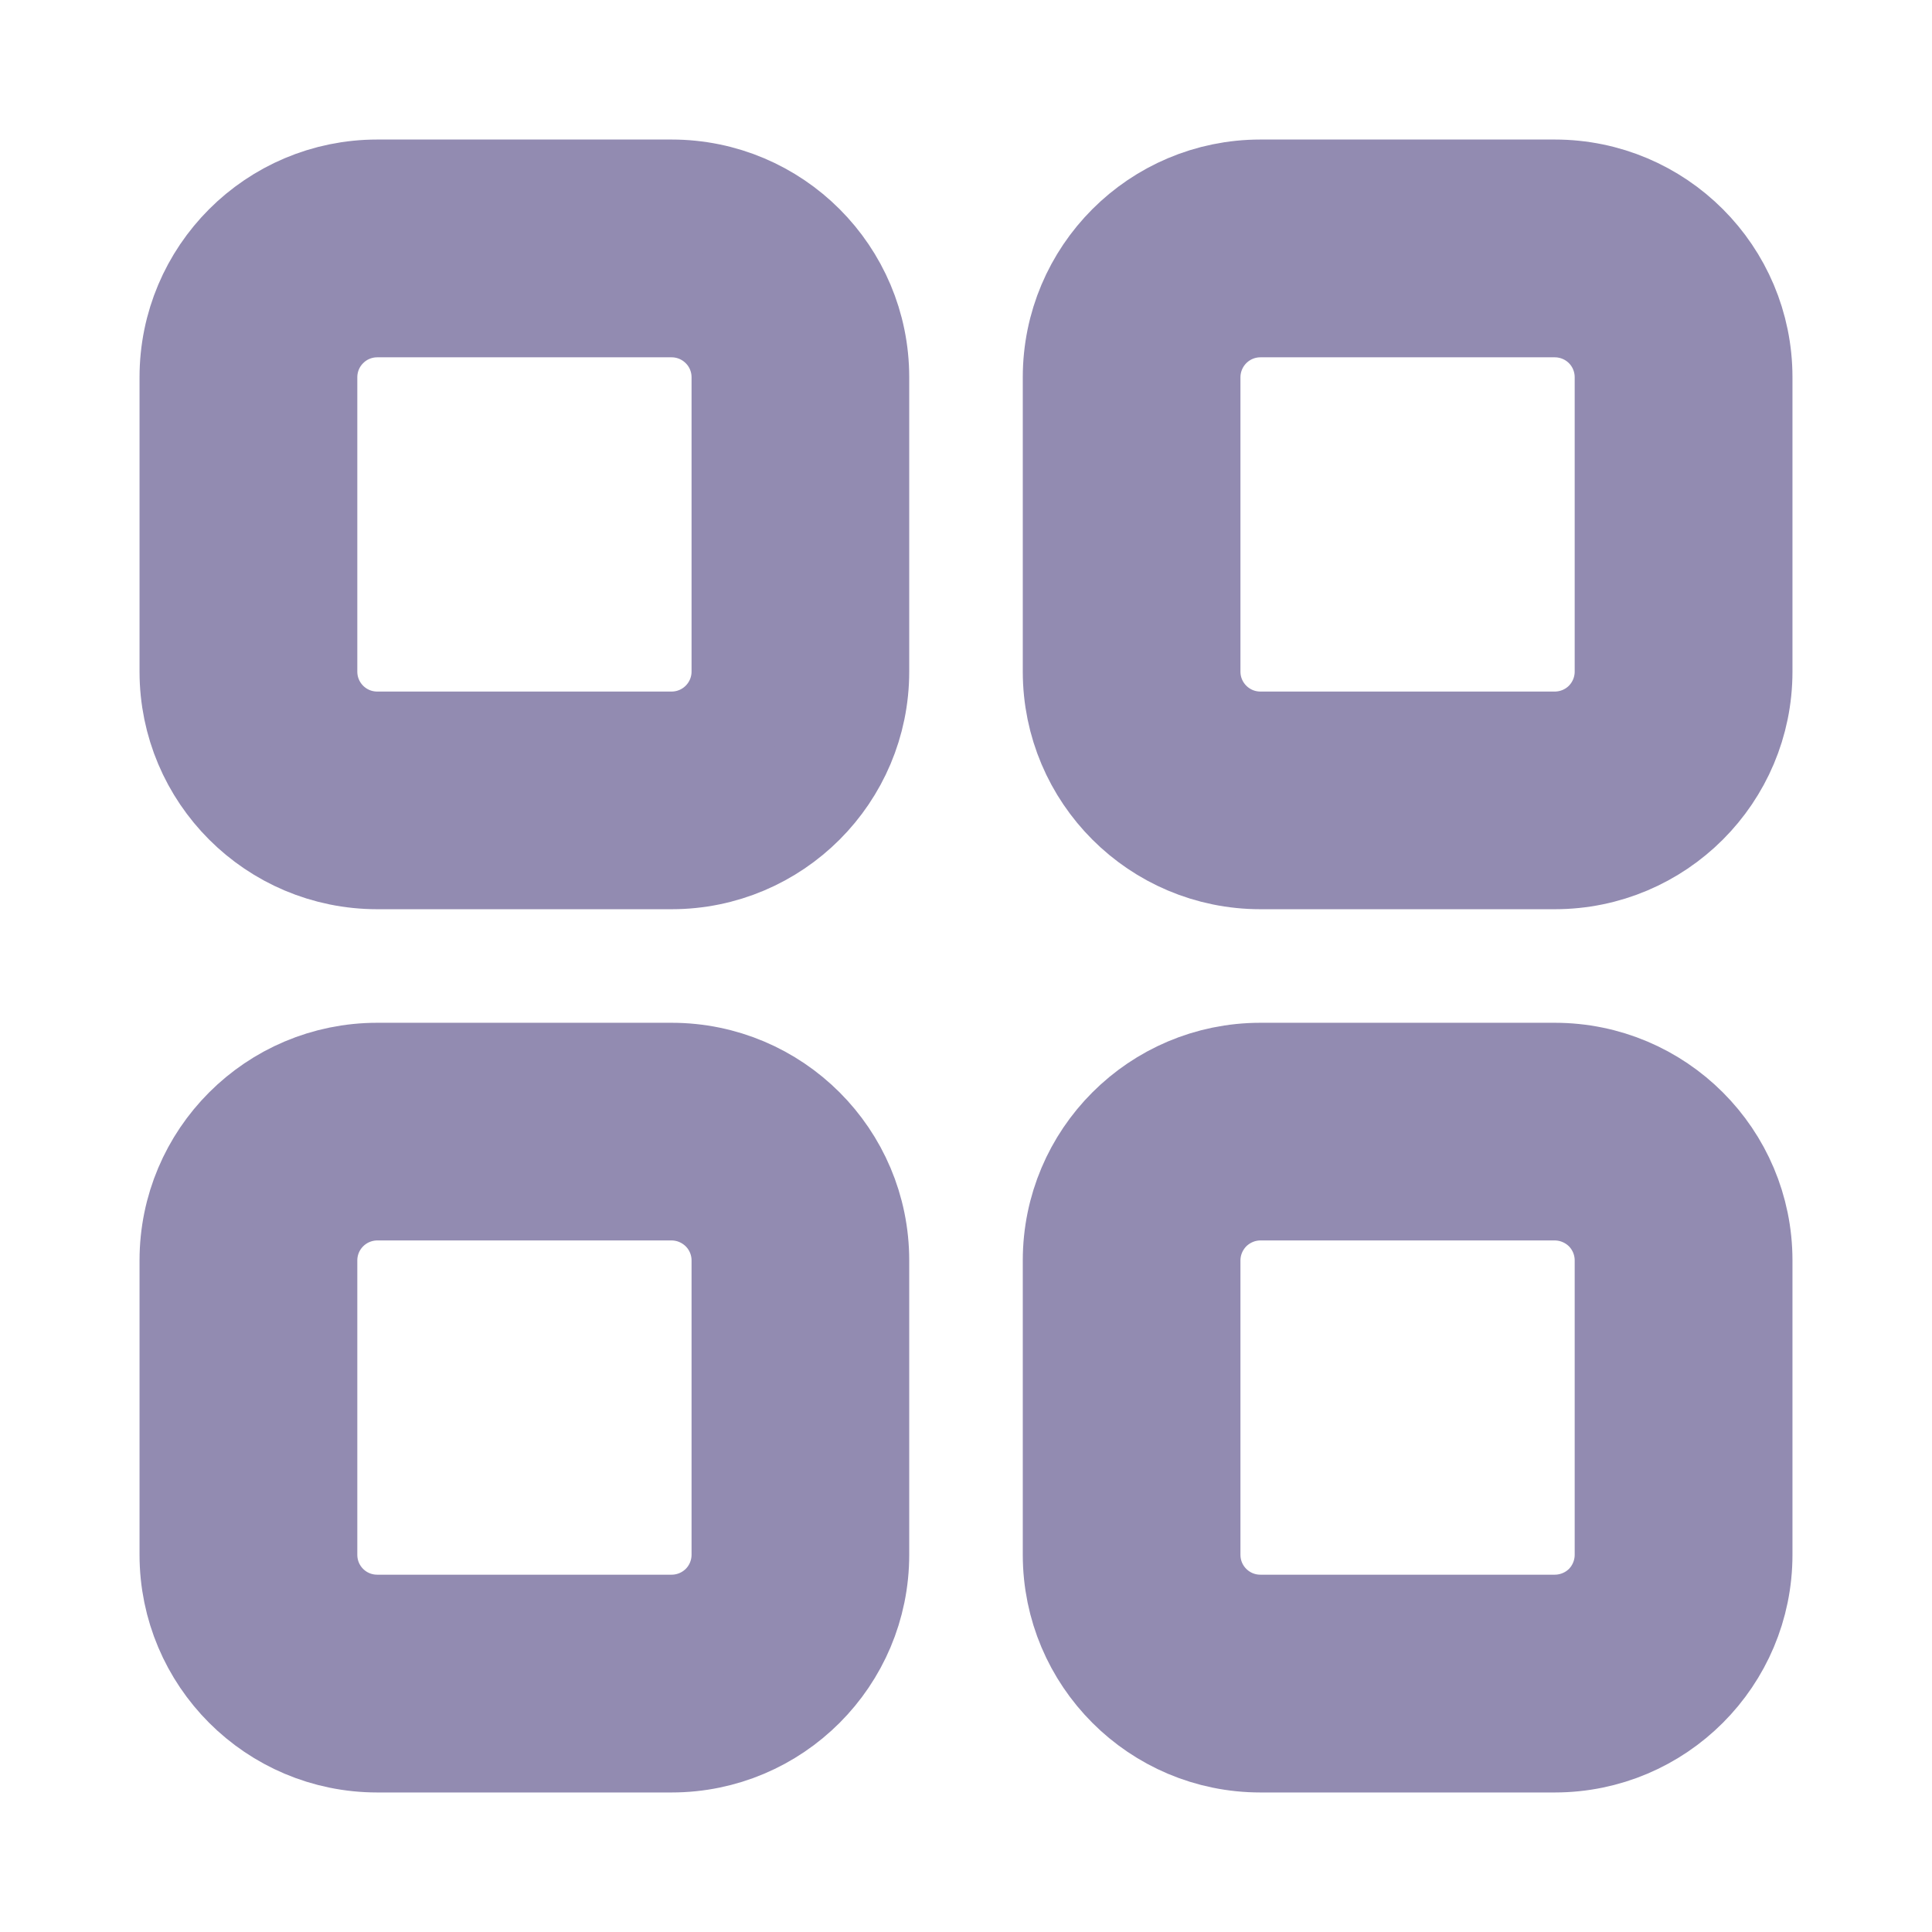
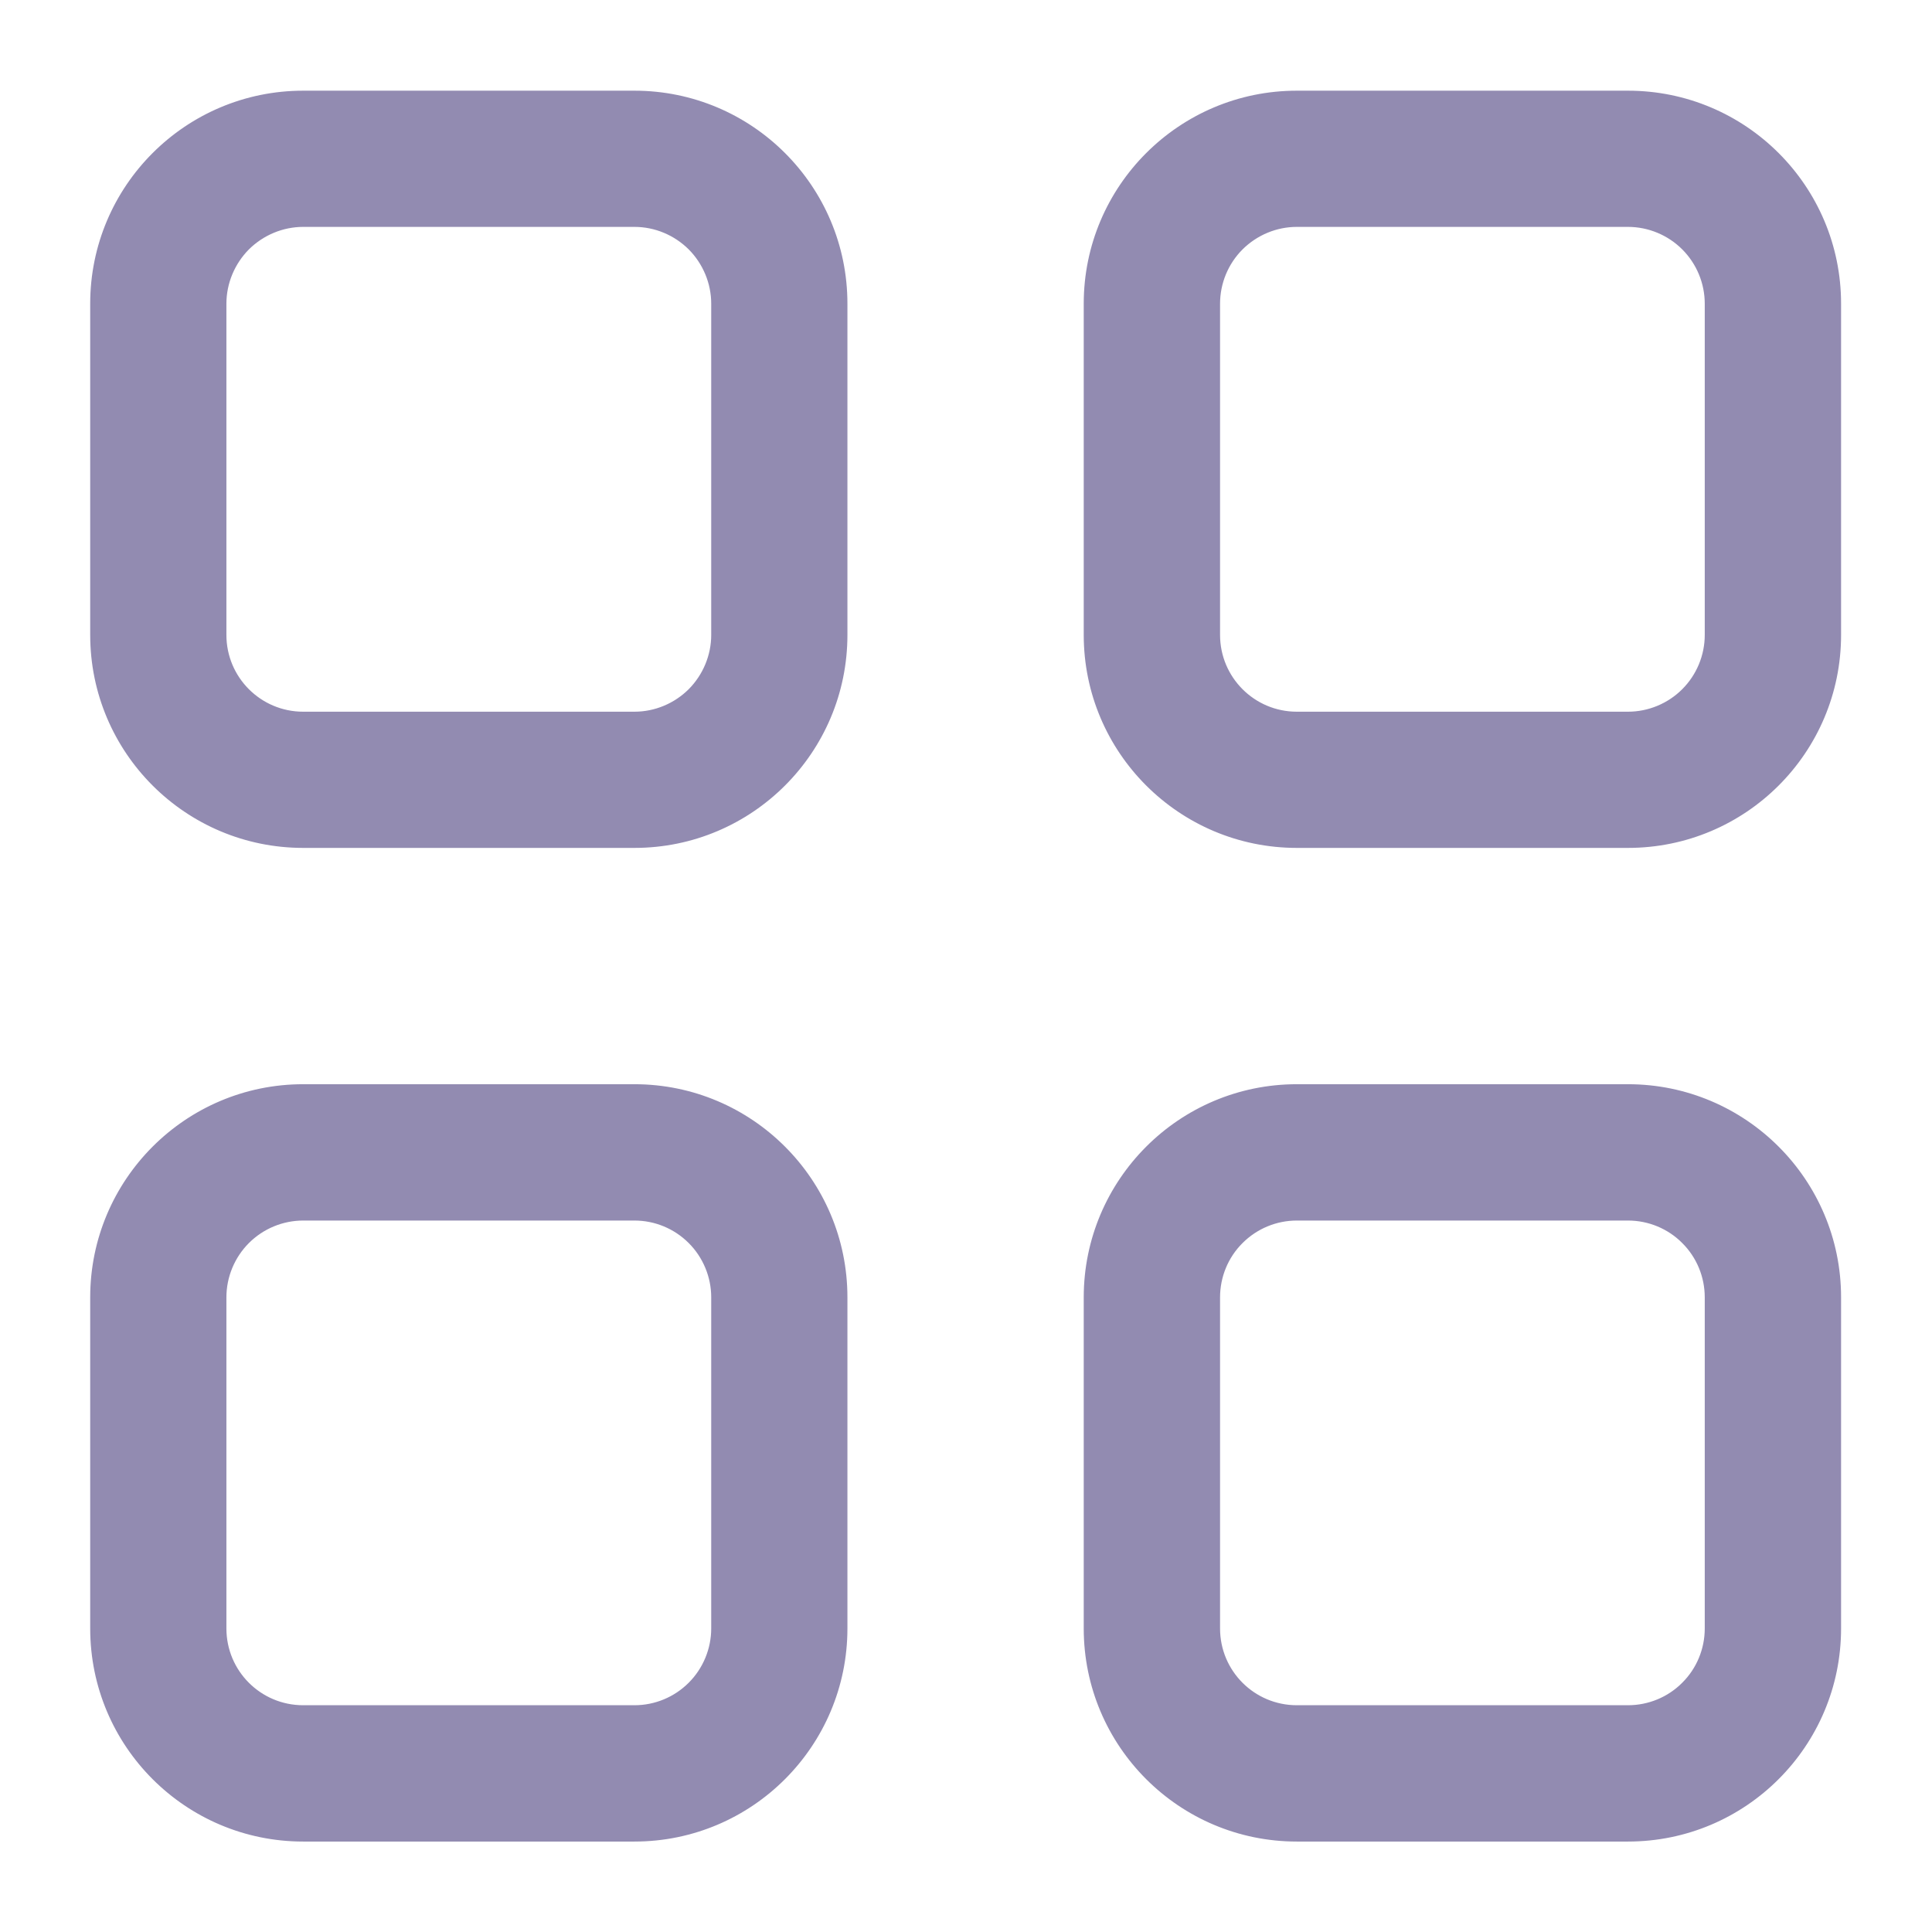
- <svg xmlns="http://www.w3.org/2000/svg" width="18" height="18" viewBox="0 0 18 18" fill="none">
-   <path d="M3.515 6.943H6.257C6.439 6.943 6.613 6.871 6.742 6.742C6.871 6.613 6.943 6.439 6.943 6.257V3.515C6.943 3.333 6.871 3.158 6.742 3.03C6.613 2.901 6.439 2.829 6.257 2.829H3.515C3.333 2.829 3.158 2.901 3.03 3.03C2.901 3.158 2.829 3.333 2.829 3.515V6.257C2.829 6.636 3.135 6.943 3.515 6.943ZM3.515 7.971C2.568 7.971 1.8 7.204 1.8 6.257V3.515C1.8 2.568 2.567 1.8 3.515 1.8H6.257C7.203 1.8 7.971 2.567 7.971 3.515V6.257C7.971 7.203 7.204 7.971 6.257 7.971H3.515ZM3.515 15.171H6.257C6.439 15.171 6.613 15.099 6.742 14.971C6.871 14.842 6.943 14.667 6.943 14.485V11.743C6.943 11.561 6.871 11.387 6.742 11.258C6.613 11.13 6.439 11.057 6.257 11.057H3.515C3.333 11.057 3.158 11.13 3.03 11.258C2.901 11.387 2.829 11.561 2.829 11.743V14.485C2.829 14.865 3.135 15.171 3.515 15.171ZM3.515 16.2C2.568 16.2 1.8 15.433 1.8 14.485V11.743C1.8 10.797 2.567 10.029 3.515 10.029H6.257C7.203 10.029 7.971 10.796 7.971 11.743V14.485C7.971 15.432 7.204 16.2 6.257 16.2H3.515ZM11.743 6.943H14.485C14.667 6.943 14.842 6.871 14.971 6.742C15.099 6.613 15.171 6.439 15.171 6.257V3.515C15.171 3.333 15.099 3.158 14.971 3.03C14.842 2.901 14.667 2.829 14.485 2.829H11.743C11.561 2.829 11.387 2.901 11.258 3.03C11.13 3.158 11.057 3.333 11.057 3.515V6.257C11.057 6.636 11.364 6.943 11.743 6.943ZM11.743 7.971C10.797 7.971 10.029 7.204 10.029 6.257V3.515C10.029 2.568 10.796 1.8 11.743 1.8H14.485C15.432 1.8 16.2 2.567 16.2 3.515V6.257C16.2 7.203 15.433 7.971 14.485 7.971H11.743ZM11.743 15.171H14.485C14.667 15.171 14.842 15.099 14.971 14.971C15.099 14.842 15.171 14.667 15.171 14.485V11.743C15.171 11.561 15.099 11.387 14.971 11.258C14.842 11.13 14.667 11.057 14.485 11.057H11.743C11.561 11.057 11.387 11.13 11.258 11.258C11.13 11.387 11.057 11.561 11.057 11.743V14.485C11.057 14.865 11.364 15.171 11.743 15.171ZM11.743 16.2C10.797 16.2 10.029 15.433 10.029 14.485V11.743C10.029 10.797 10.796 10.029 11.743 10.029H14.485C15.432 10.029 16.2 10.796 16.2 11.743V14.485C16.2 15.432 15.433 16.2 14.485 16.2H11.743Z" fill="#928BB1" stroke="#928BB1" />
+ <svg xmlns="http://www.w3.org/2000/svg" width="16" height="16" viewBox="0 0 16 16" fill="none">
+   <path d="M2.511 5.944H5.254C5.436 5.944 5.61 5.871 5.739 5.743C5.867 5.614 5.94 5.439 5.94 5.258V2.515C5.94 2.334 5.867 2.159 5.739 2.03C5.61 1.902 5.436 1.829 5.254 1.829H2.511C2.33 1.829 2.155 1.902 2.026 2.03C1.898 2.159 1.825 2.334 1.825 2.515V5.258C1.825 5.637 2.132 5.944 2.511 5.944ZM2.511 6.972C1.565 6.972 0.797 6.205 0.797 5.258V2.515C0.797 1.569 1.564 0.801 2.511 0.801H5.254C6.2 0.801 6.968 1.568 6.968 2.515V5.258C6.968 6.204 6.201 6.972 5.254 6.972H2.511ZM2.511 14.172H5.254C5.436 14.172 5.61 14.1 5.739 13.971C5.867 13.843 5.94 13.668 5.94 13.486V10.744C5.94 10.562 5.867 10.387 5.739 10.259C5.61 10.13 5.436 10.058 5.254 10.058H2.511C2.33 10.058 2.155 10.13 2.026 10.259C1.898 10.387 1.825 10.562 1.825 10.744V13.486C1.825 13.866 2.132 14.172 2.511 14.172ZM2.511 15.201C1.565 15.201 0.797 14.434 0.797 13.486V10.744C0.797 9.798 1.564 9.029 2.511 9.029H5.254C6.2 9.029 6.968 9.797 6.968 10.744V13.486C6.968 14.432 6.201 15.201 5.254 15.201H2.511ZM10.74 5.944H13.482C13.664 5.944 13.839 5.871 13.967 5.743C14.096 5.614 14.168 5.439 14.168 5.258V2.515C14.168 2.334 14.096 2.159 13.967 2.03C13.839 1.902 13.664 1.829 13.482 1.829H10.74C10.558 1.829 10.384 1.902 10.255 2.03C10.126 2.159 10.054 2.334 10.054 2.515V5.258C10.054 5.637 10.361 5.944 10.74 5.944ZM10.74 6.972C9.794 6.972 9.025 6.205 9.025 5.258V2.515C9.025 1.569 9.793 0.801 10.74 0.801H13.482C14.429 0.801 15.197 1.568 15.197 2.515V5.258C15.197 6.204 14.43 6.972 13.482 6.972H10.74ZM10.74 14.172H13.482C13.664 14.172 13.839 14.1 13.967 13.971C14.096 13.843 14.168 13.668 14.168 13.486V10.744C14.168 10.562 14.096 10.387 13.967 10.259C13.839 10.13 13.664 10.058 13.482 10.058H10.74C10.558 10.058 10.384 10.13 10.255 10.259C10.126 10.387 10.054 10.562 10.054 10.744V13.486C10.054 13.866 10.361 14.172 10.74 14.172ZM10.74 15.201C9.794 15.201 9.025 14.434 9.025 13.486V10.744C9.025 9.798 9.793 9.029 10.74 9.029H13.482C14.429 9.029 15.197 9.797 15.197 10.744V13.486C15.197 14.432 14.43 15.201 13.482 15.201H10.74Z" fill="#928BB1" stroke="#928BB1" stroke-width="0.1" />
</svg>
